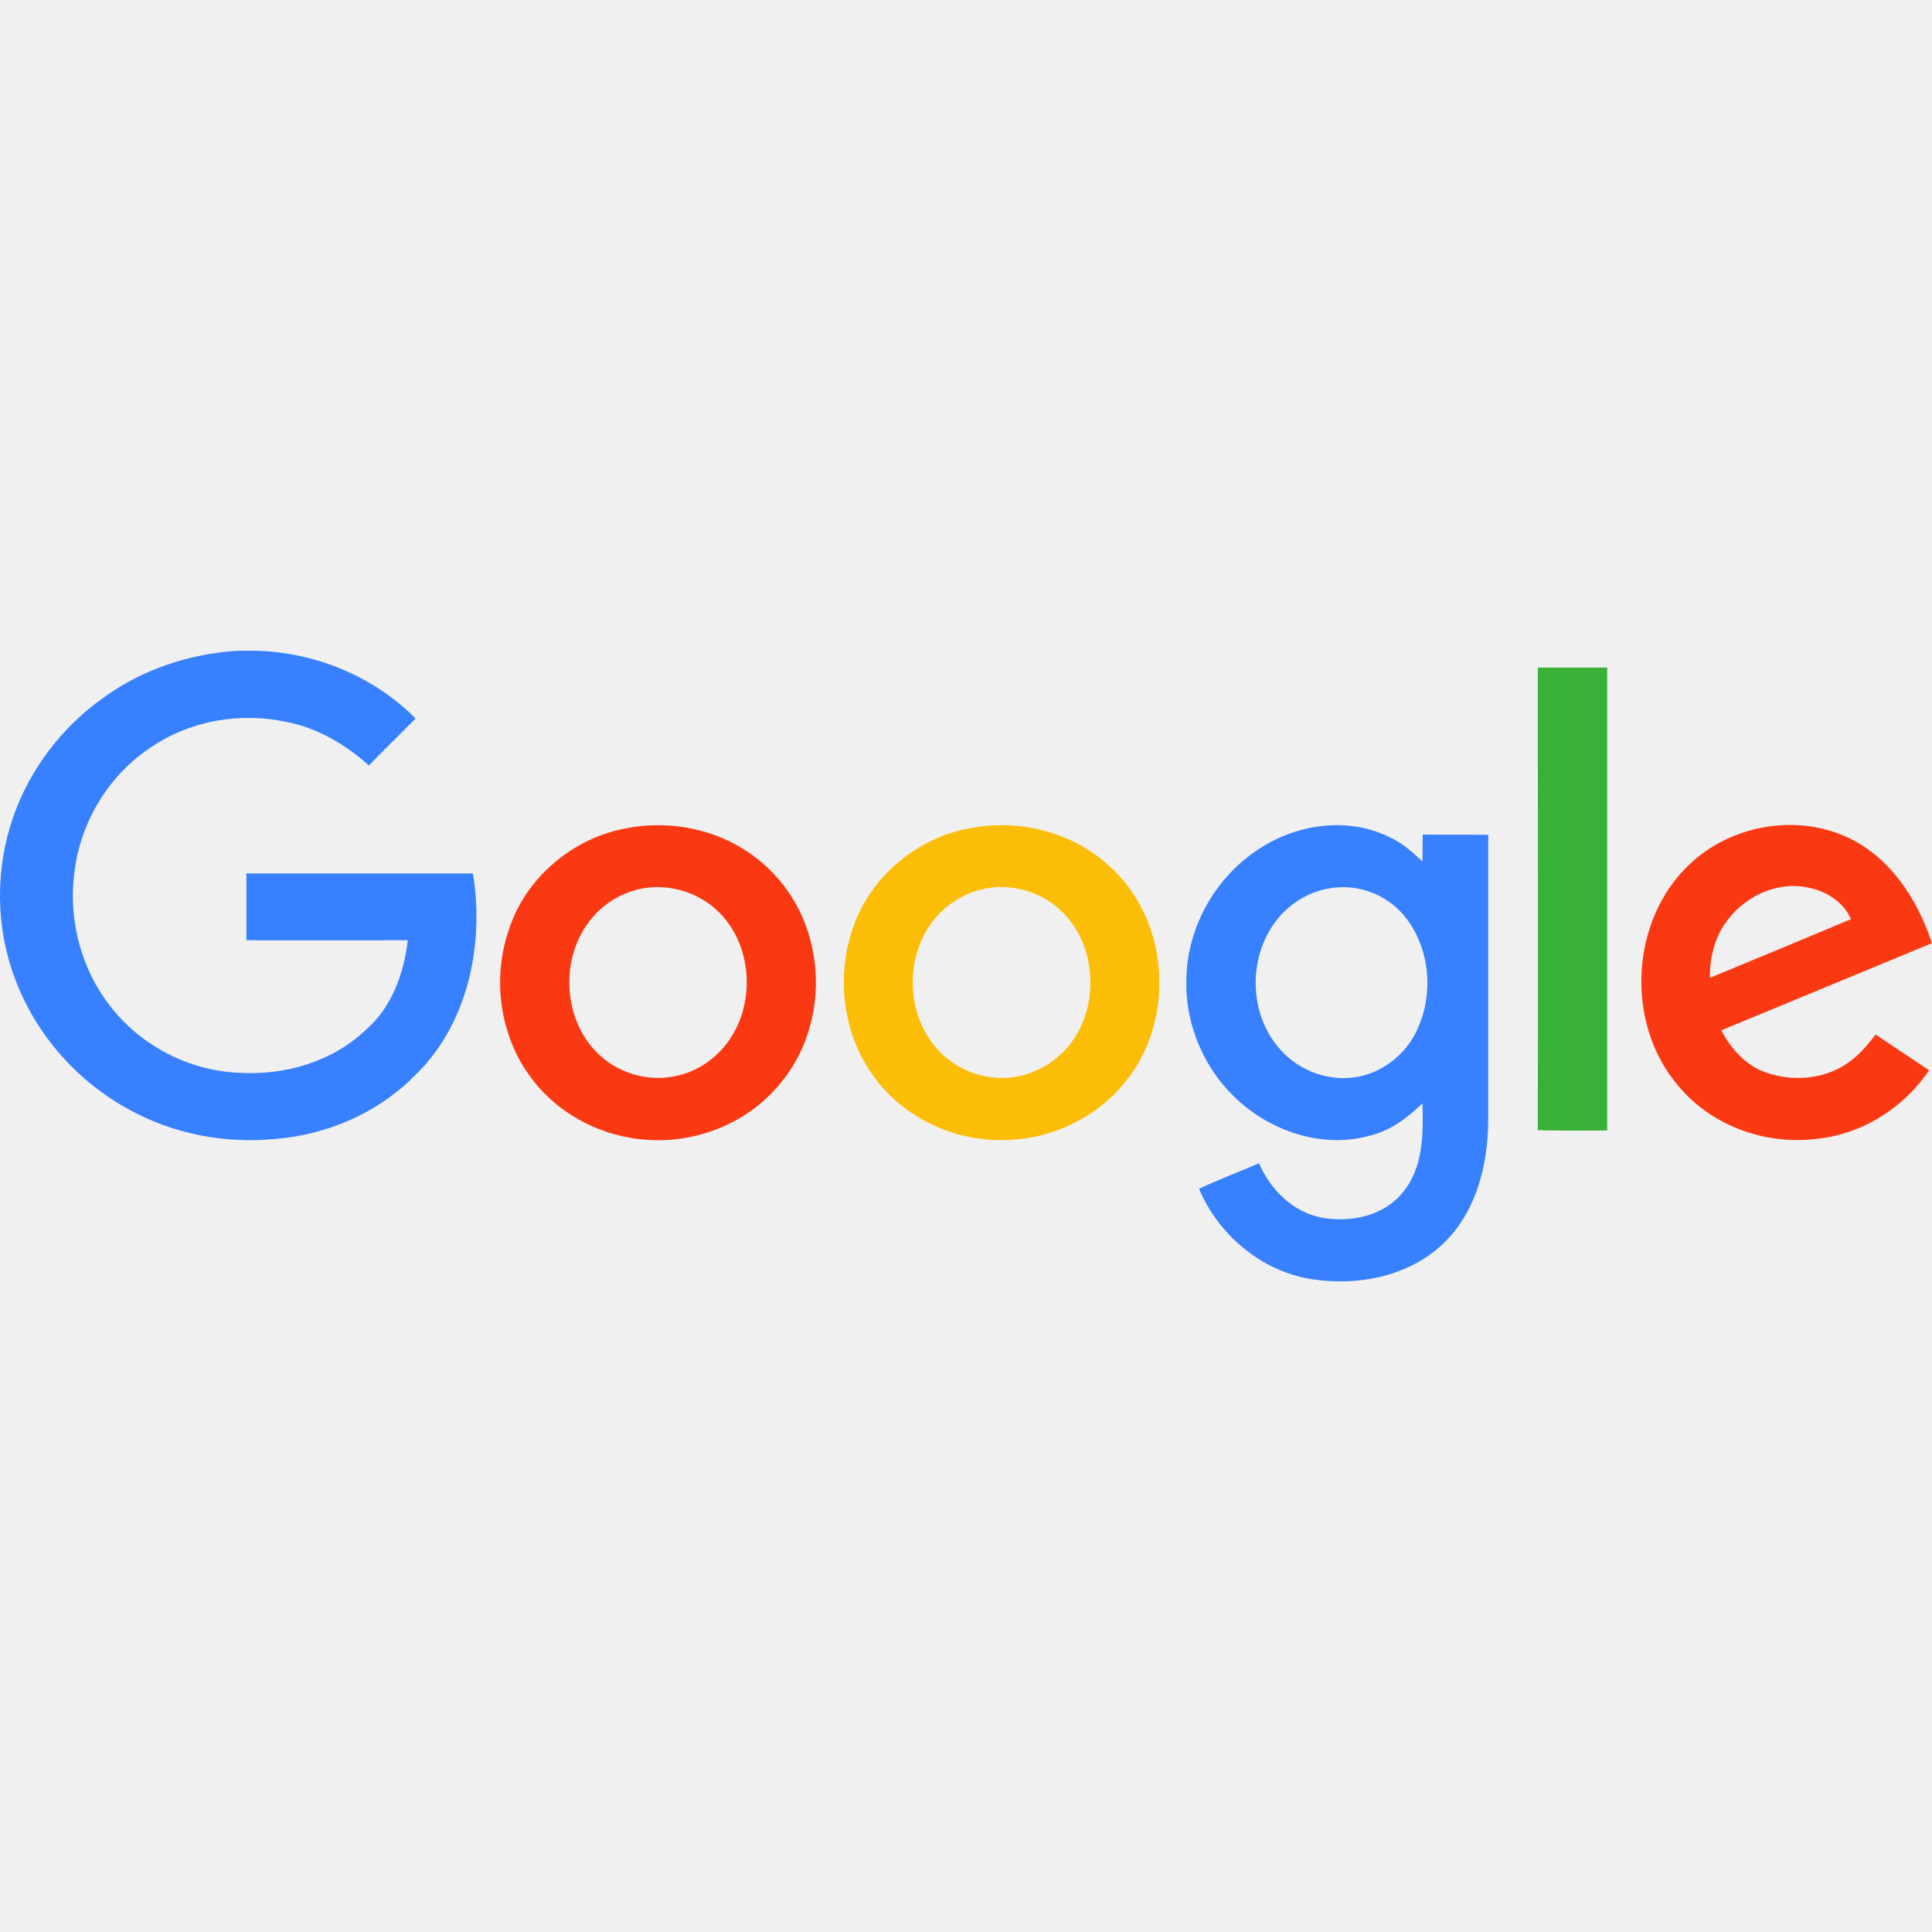
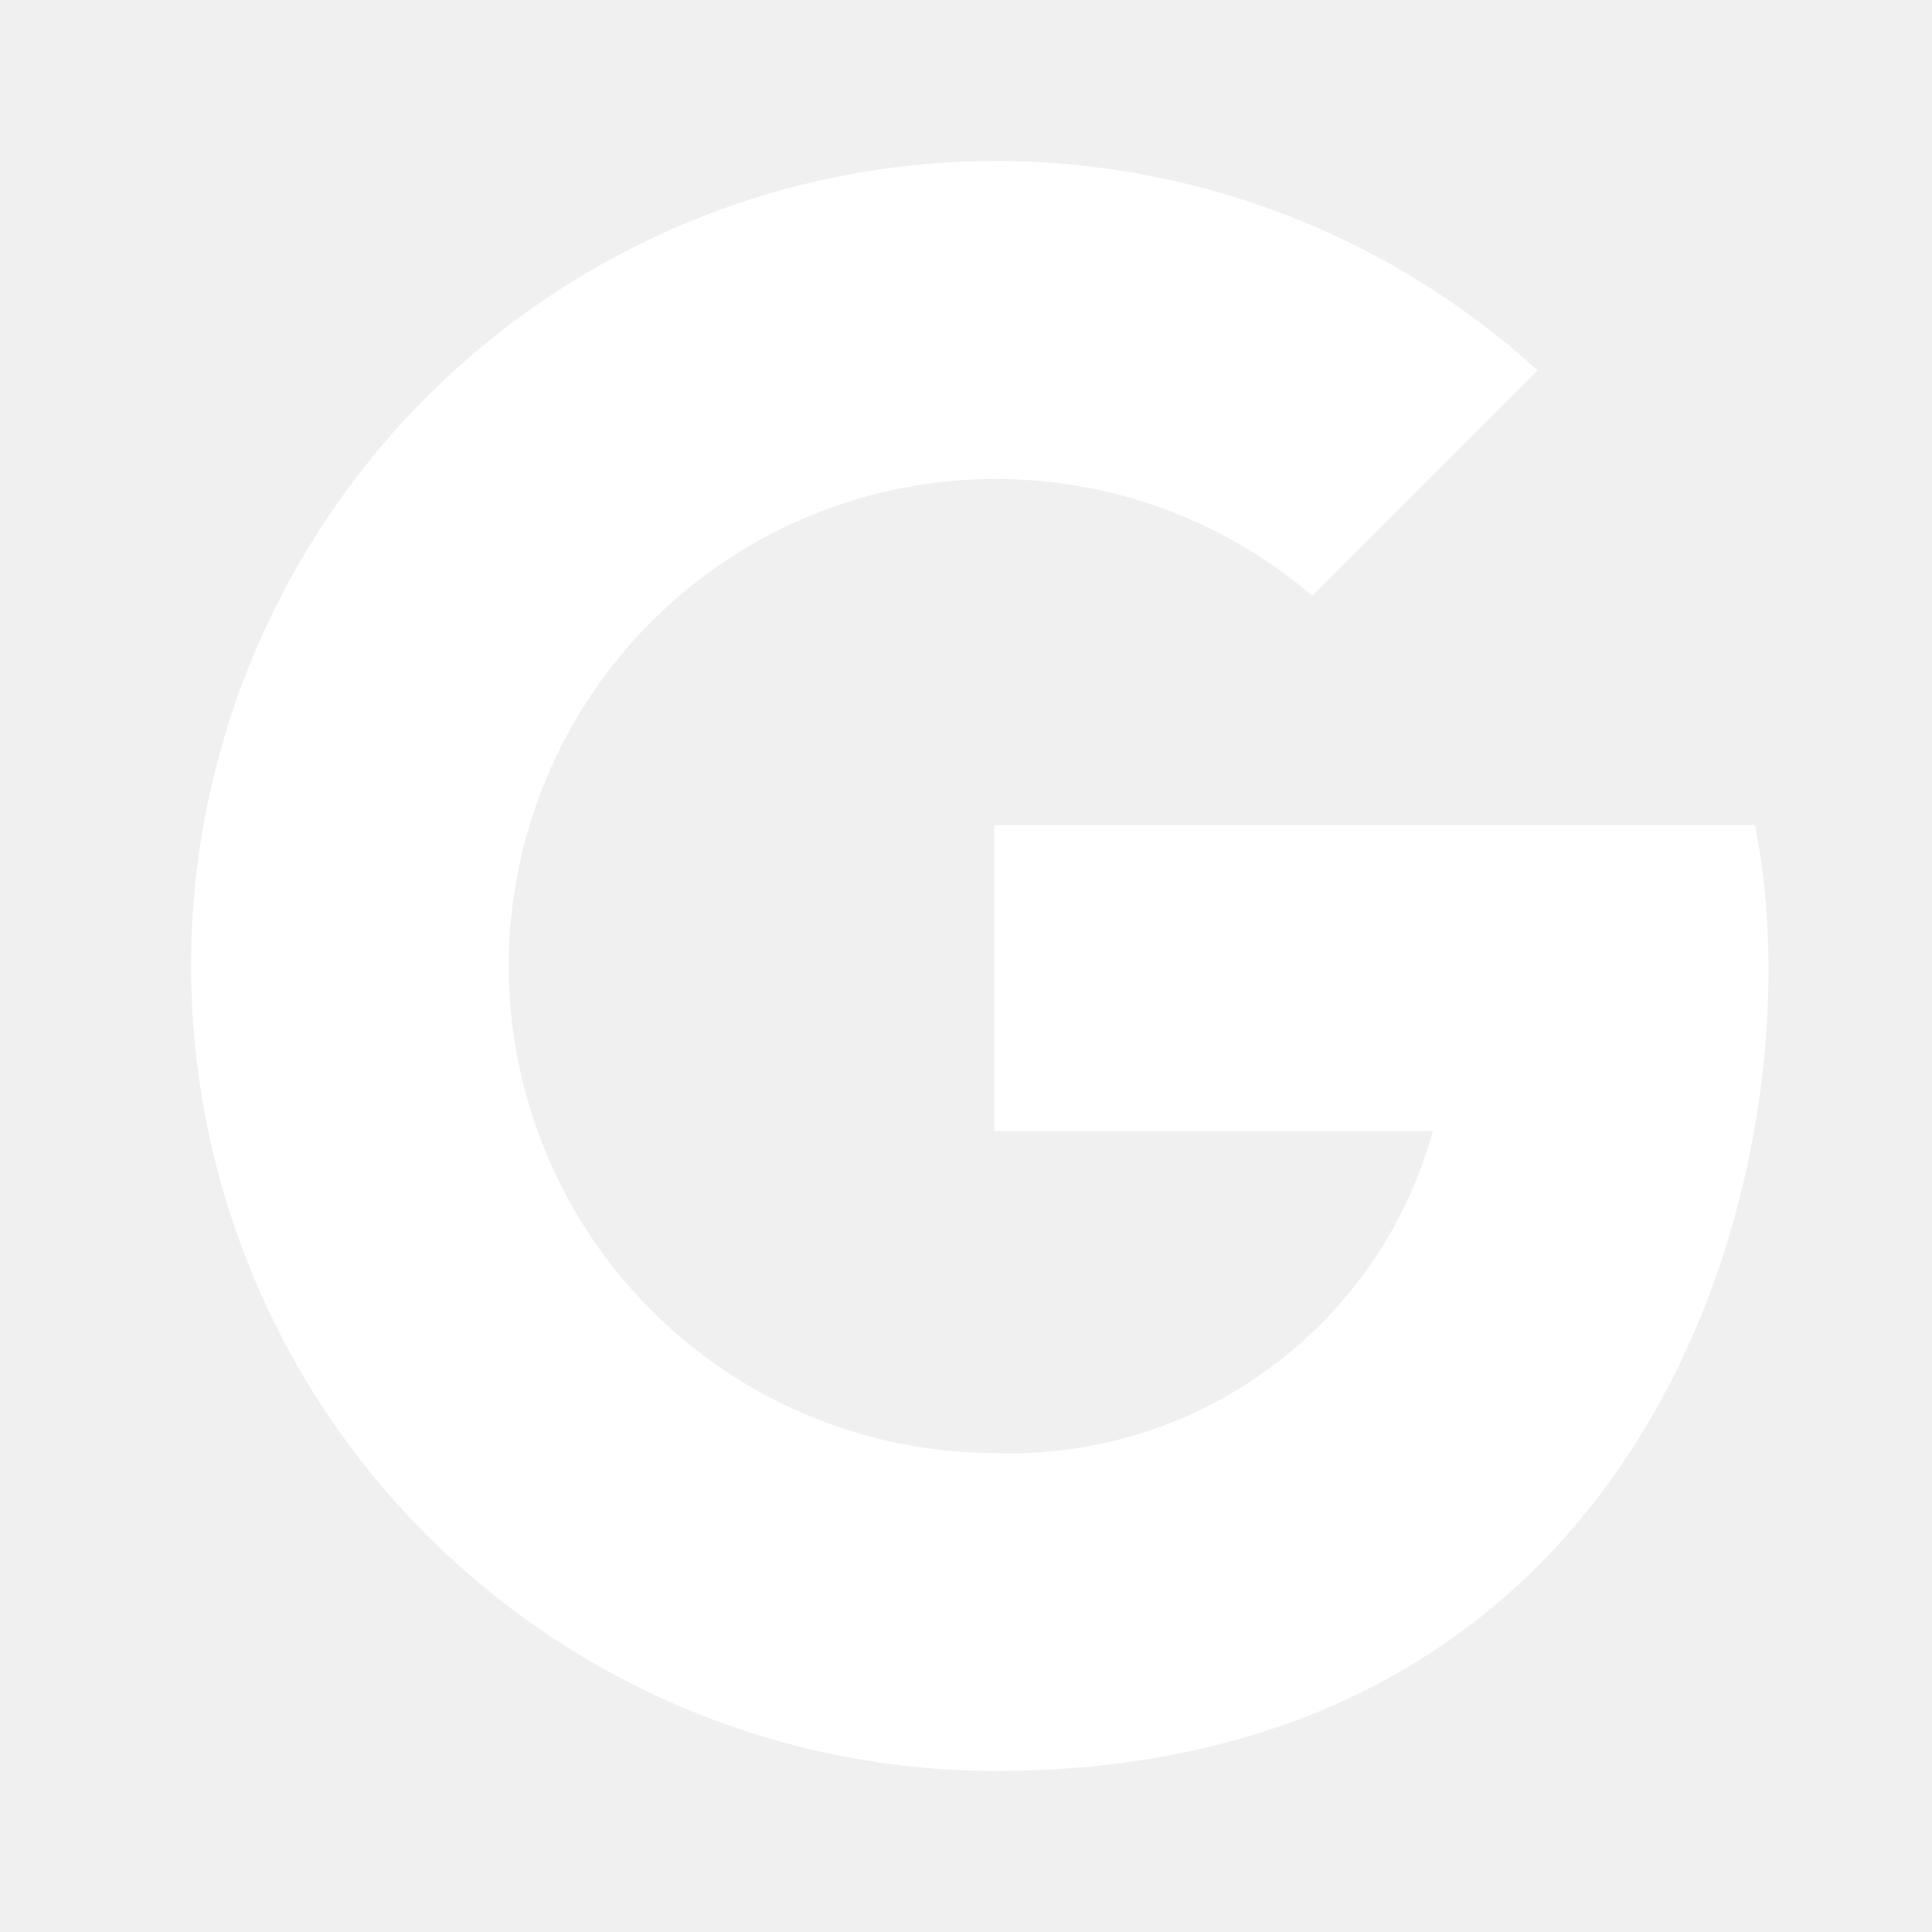
- <svg xmlns="http://www.w3.org/2000/svg" width="800px" height="800px" viewBox="0 -200.75 596 596" id="Layer_1">
-   <style>.st0{fill:#3780ff}.st1{fill:#38b137}.st2{fill:#fa3913}.st3{fill:#fcbd06}</style>
-   <path class="st0" d="M73.4 0h5.3c18.4.4 36.5 7.8 49.5 20.9-4.8 4.9-9.7 9.6-14.4 14.5-7.3-6.6-16.1-11.7-25.7-13.5-14.2-3-29.5-.3-41.4 7.8C33.7 38.2 24.9 52.6 23 68c-2.1 15.2 2.2 31.2 12.1 43 9.5 11.5 24 18.7 39 19.2 14 .8 28.6-3.5 38.8-13.3 8-6.9 11.7-17.4 12.9-27.6-16.6 0-33.2.1-49.8 0V68.7h69.9c3.6 22.1-1.6 47-18.4 62.8-11.2 11.2-26.7 17.8-42.5 19.1-15.3 1.5-31.1-1.4-44.7-8.8C24 133.1 11 118.4 4.6 101.1c-6-15.9-6.1-33.9-.5-49.9C9.2 36.6 19 23.7 31.6 14.7 43.7 5.8 58.4.9 73.4 0z" />
-   <path class="st1" d="M474.4 5.2h21.4V148c-7.1 0-14.3.1-21.4-.1.1-47.5 0-95.1 0-142.7z" />
-   <path class="st2" d="M193.5 54.7c13.2-2.5 27.5.3 38.4 8.2 9.9 7 16.8 18 18.9 30 2.7 13.9-.7 29.1-9.7 40.1-9.7 12.3-25.6 18.9-41.1 17.9-14.2-.8-28-7.9-36.4-19.5-9.5-12.8-11.8-30.4-6.6-45.4 5.2-16.1 19.9-28.4 36.5-31.3m3 19c-5.4 1.4-10.4 4.5-14 8.9-9.7 11.6-9.1 30.5 1.6 41.3 6.1 6.2 15.3 9.1 23.8 7.4 7.9-1.4 14.8-6.7 18.6-13.7 6.6-11.9 4.7-28.3-5.4-37.6-6.5-6-16-8.5-24.6-6.3z" />
-   <path class="st3" d="M299.5 54.7c15.1-2.9 31.6 1.3 42.9 11.9 18.4 16.5 20.4 47.4 4.7 66.4-9.5 12-24.9 18.6-40.1 17.9-14.5-.4-28.8-7.6-37.4-19.5-9.7-13.1-11.8-31.1-6.3-46.4 5.5-15.6 19.9-27.5 36.2-30.3m3 19c-5.4 1.4-10.4 4.5-14 8.8-9.6 11.4-9.2 30 1.1 40.9 6.1 6.5 15.6 9.7 24.4 7.9 7.8-1.5 14.8-6.7 18.6-13.7 6.5-12 4.6-28.4-5.6-37.7-6.5-6-16-8.4-24.5-6.2z" />
-   <path class="st0" d="M389.4 60.5c11.5-7.2 26.8-9.2 39.2-3 3.9 1.7 7.1 4.6 10.2 7.5.1-2.7 0-5.5.1-8.3 6.7.1 13.4 0 20.2.1V145c-.1 13.3-3.5 27.4-13.1 37.1-10.5 10.7-26.6 14-41.1 11.8-15.5-2.3-29-13.6-35-27.9 6-2.9 12.3-5.2 18.5-7.9 3.5 8.2 10.6 15.2 19.5 16.8 8.9 1.6 19.2-.6 25-8 6.2-7.6 6.2-18 5.9-27.3-4.6 4.5-9.9 8.5-16.3 10-13.9 3.9-29.2-.9-39.9-10.3-10.8-9.4-17.2-23.9-16.6-38.3.3-16.3 9.5-32 23.4-40.5m20.7 12.8c-6.1 1-11.8 4.4-15.7 9.1-9.4 11.2-9.4 29.1.1 40.1 5.4 6.5 14.1 10.1 22.5 9.2 7.9-.8 15.2-5.8 19.1-12.7 6.6-11.7 5.5-27.6-3.4-37.8-5.5-6.3-14.3-9.4-22.6-7.9z" />
-   <path class="st2" d="M521.5 65.6c12-11.2 30.5-15 45.9-9.1C582 62 591.3 75.9 596 90.2c-21.7 9-43.3 17.9-65 26.9 3 5.7 7.6 10.9 13.8 13 8.7 3.1 19.1 2 26.4-3.8 2.9-2.2 5.2-5.1 7.4-7.9 5.5 3.7 11 7.3 16.5 11-7.8 11.7-20.9 19.9-35 21.2-15.6 1.9-32.2-4.1-42.3-16.3-16.6-19.2-15-51.4 3.7-68.7m10.7 18.5c-3.4 4.9-4.8 10.9-4.7 16.8 14.5-6 29-12 43.5-18.1-2.4-5.6-8.2-9-14.1-9.9-9.5-1.7-19.4 3.4-24.7 11.2z" />
+ <svg xmlns="http://www.w3.org/2000/svg" width="160px" height="160px" viewBox="0 0 48 48" fill="#ffffff">
+   <g id="SVGRepo_bgCarrier" stroke-width="0" />
+   <g id="SVGRepo_tracerCarrier" stroke-linecap="round" stroke-linejoin="round" />
+   <g id="SVGRepo_iconCarrier">
+     <g id="Layer_2" data-name="Layer 2">
+       <g id="invisible_box" data-name="invisible box">
+         <rect width="48" height="48" fill="none" />
+         <rect width="48" height="48" fill="none" />
+       </g>
+       <g id="icons_Q2" data-name="icons Q2">
+         <path d="M24.7,20.5v7.6H35.6a10.9,10.9,0,0,1-10.9,8,12.1,12.1,0,1,1,7.9-21.3l5.6-5.6A20,20,0,1,0,24.7,44c16.8,0,20.5-15.7,18.9-23.5Z" />
+       </g>
+     </g>
+   </g>
</svg>
